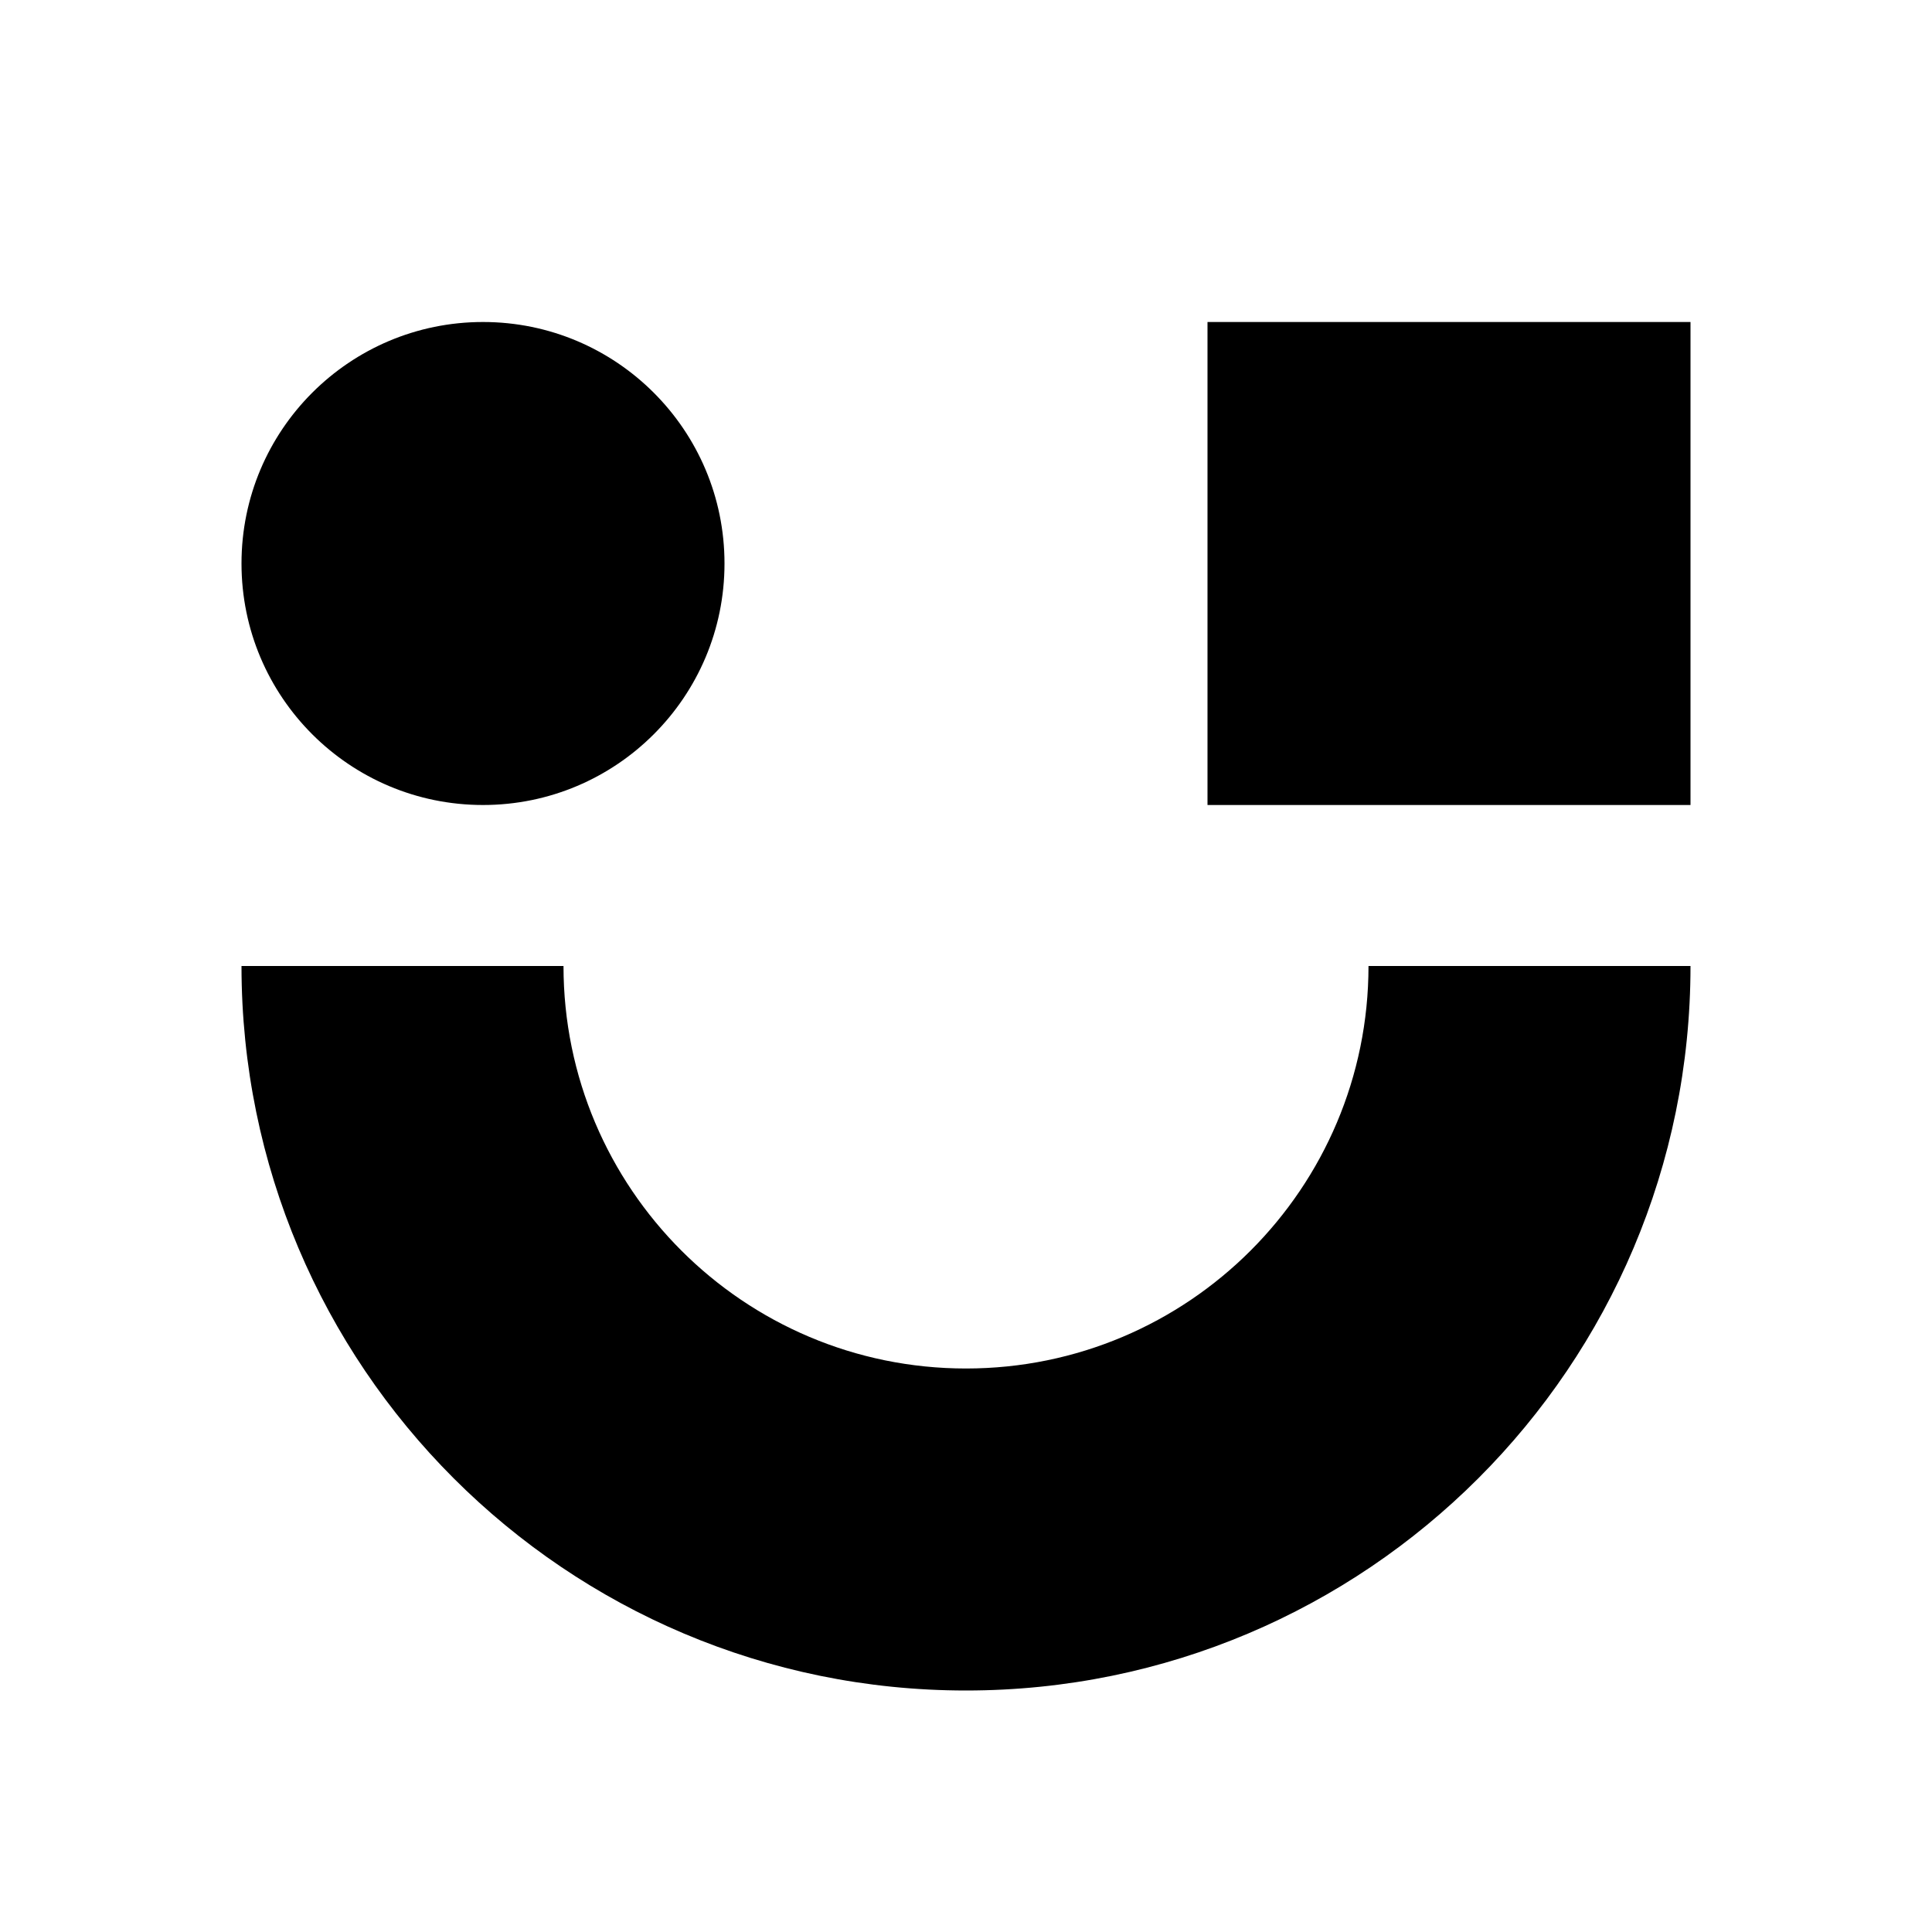
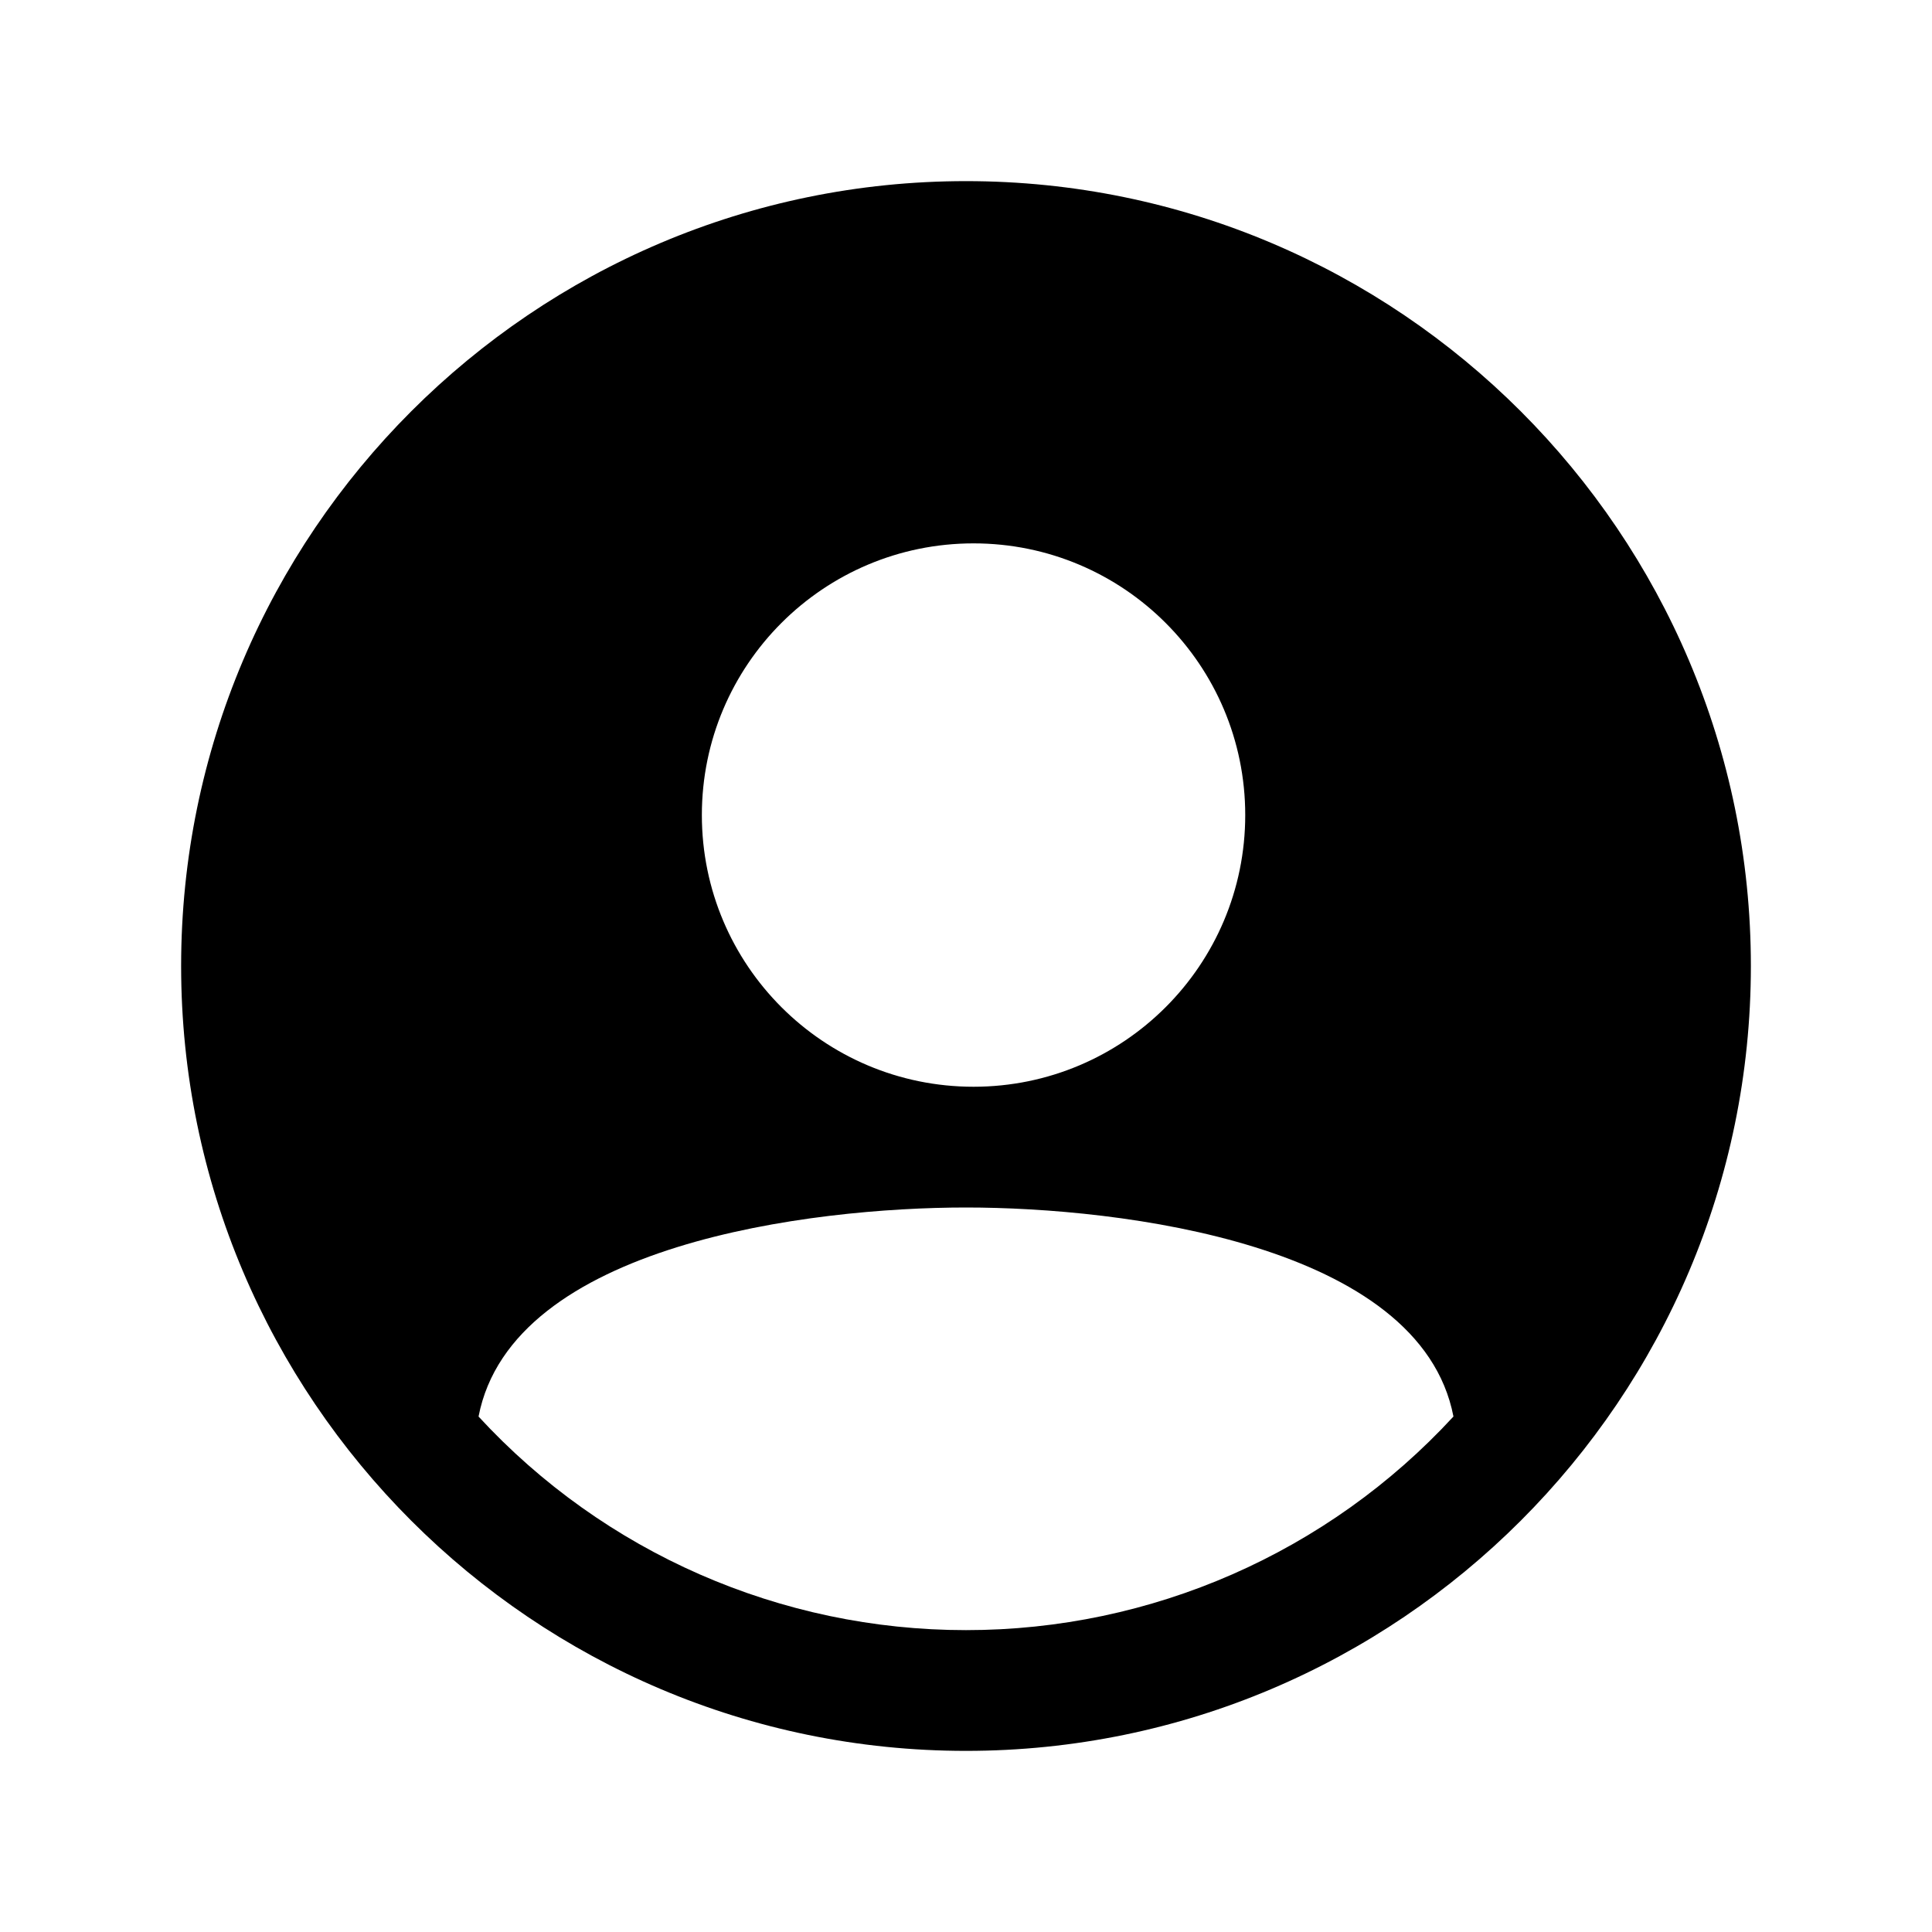
- <svg xmlns="http://www.w3.org/2000/svg" width="24" height="24" viewBox="0 0 24 24" fill="none">
-   <path d="M15 4H21V10H15V4Z" fill="currentColor" />
-   <path d="M3 12C3 16.971 7.029 21 12 21C16.971 21 21 16.971 21 12H17C17 14.761 14.761 17 12 17C9.239 17 7 14.761 7 12H3Z" fill="currentColor" />
-   <path d="M6 10C7.657 10 9 8.657 9 7C9 5.343 7.657 4 6 4C4.343 4 3 5.343 3 7C3 8.657 4.343 10 6 10Z" fill="currentColor" />
+ <svg xmlns="http://www.w3.org/2000/svg" class="ionicon" viewBox="0 0 512 512">
+   <path d="M256 48C141.31 48 48 141.31 48 256s93.31 208 208 208 208-93.31 208-208S370.69 48 256 48zm2 96a72 72 0 11-72 72 72 72 0 0172-72zm-2 288a175.55 175.55 0 01-129.18-56.6C135.66 329.62 215.06 320 256 320s120.34 9.62 129.18 55.39A175.52 175.52 0 01256 432z" />
</svg>
